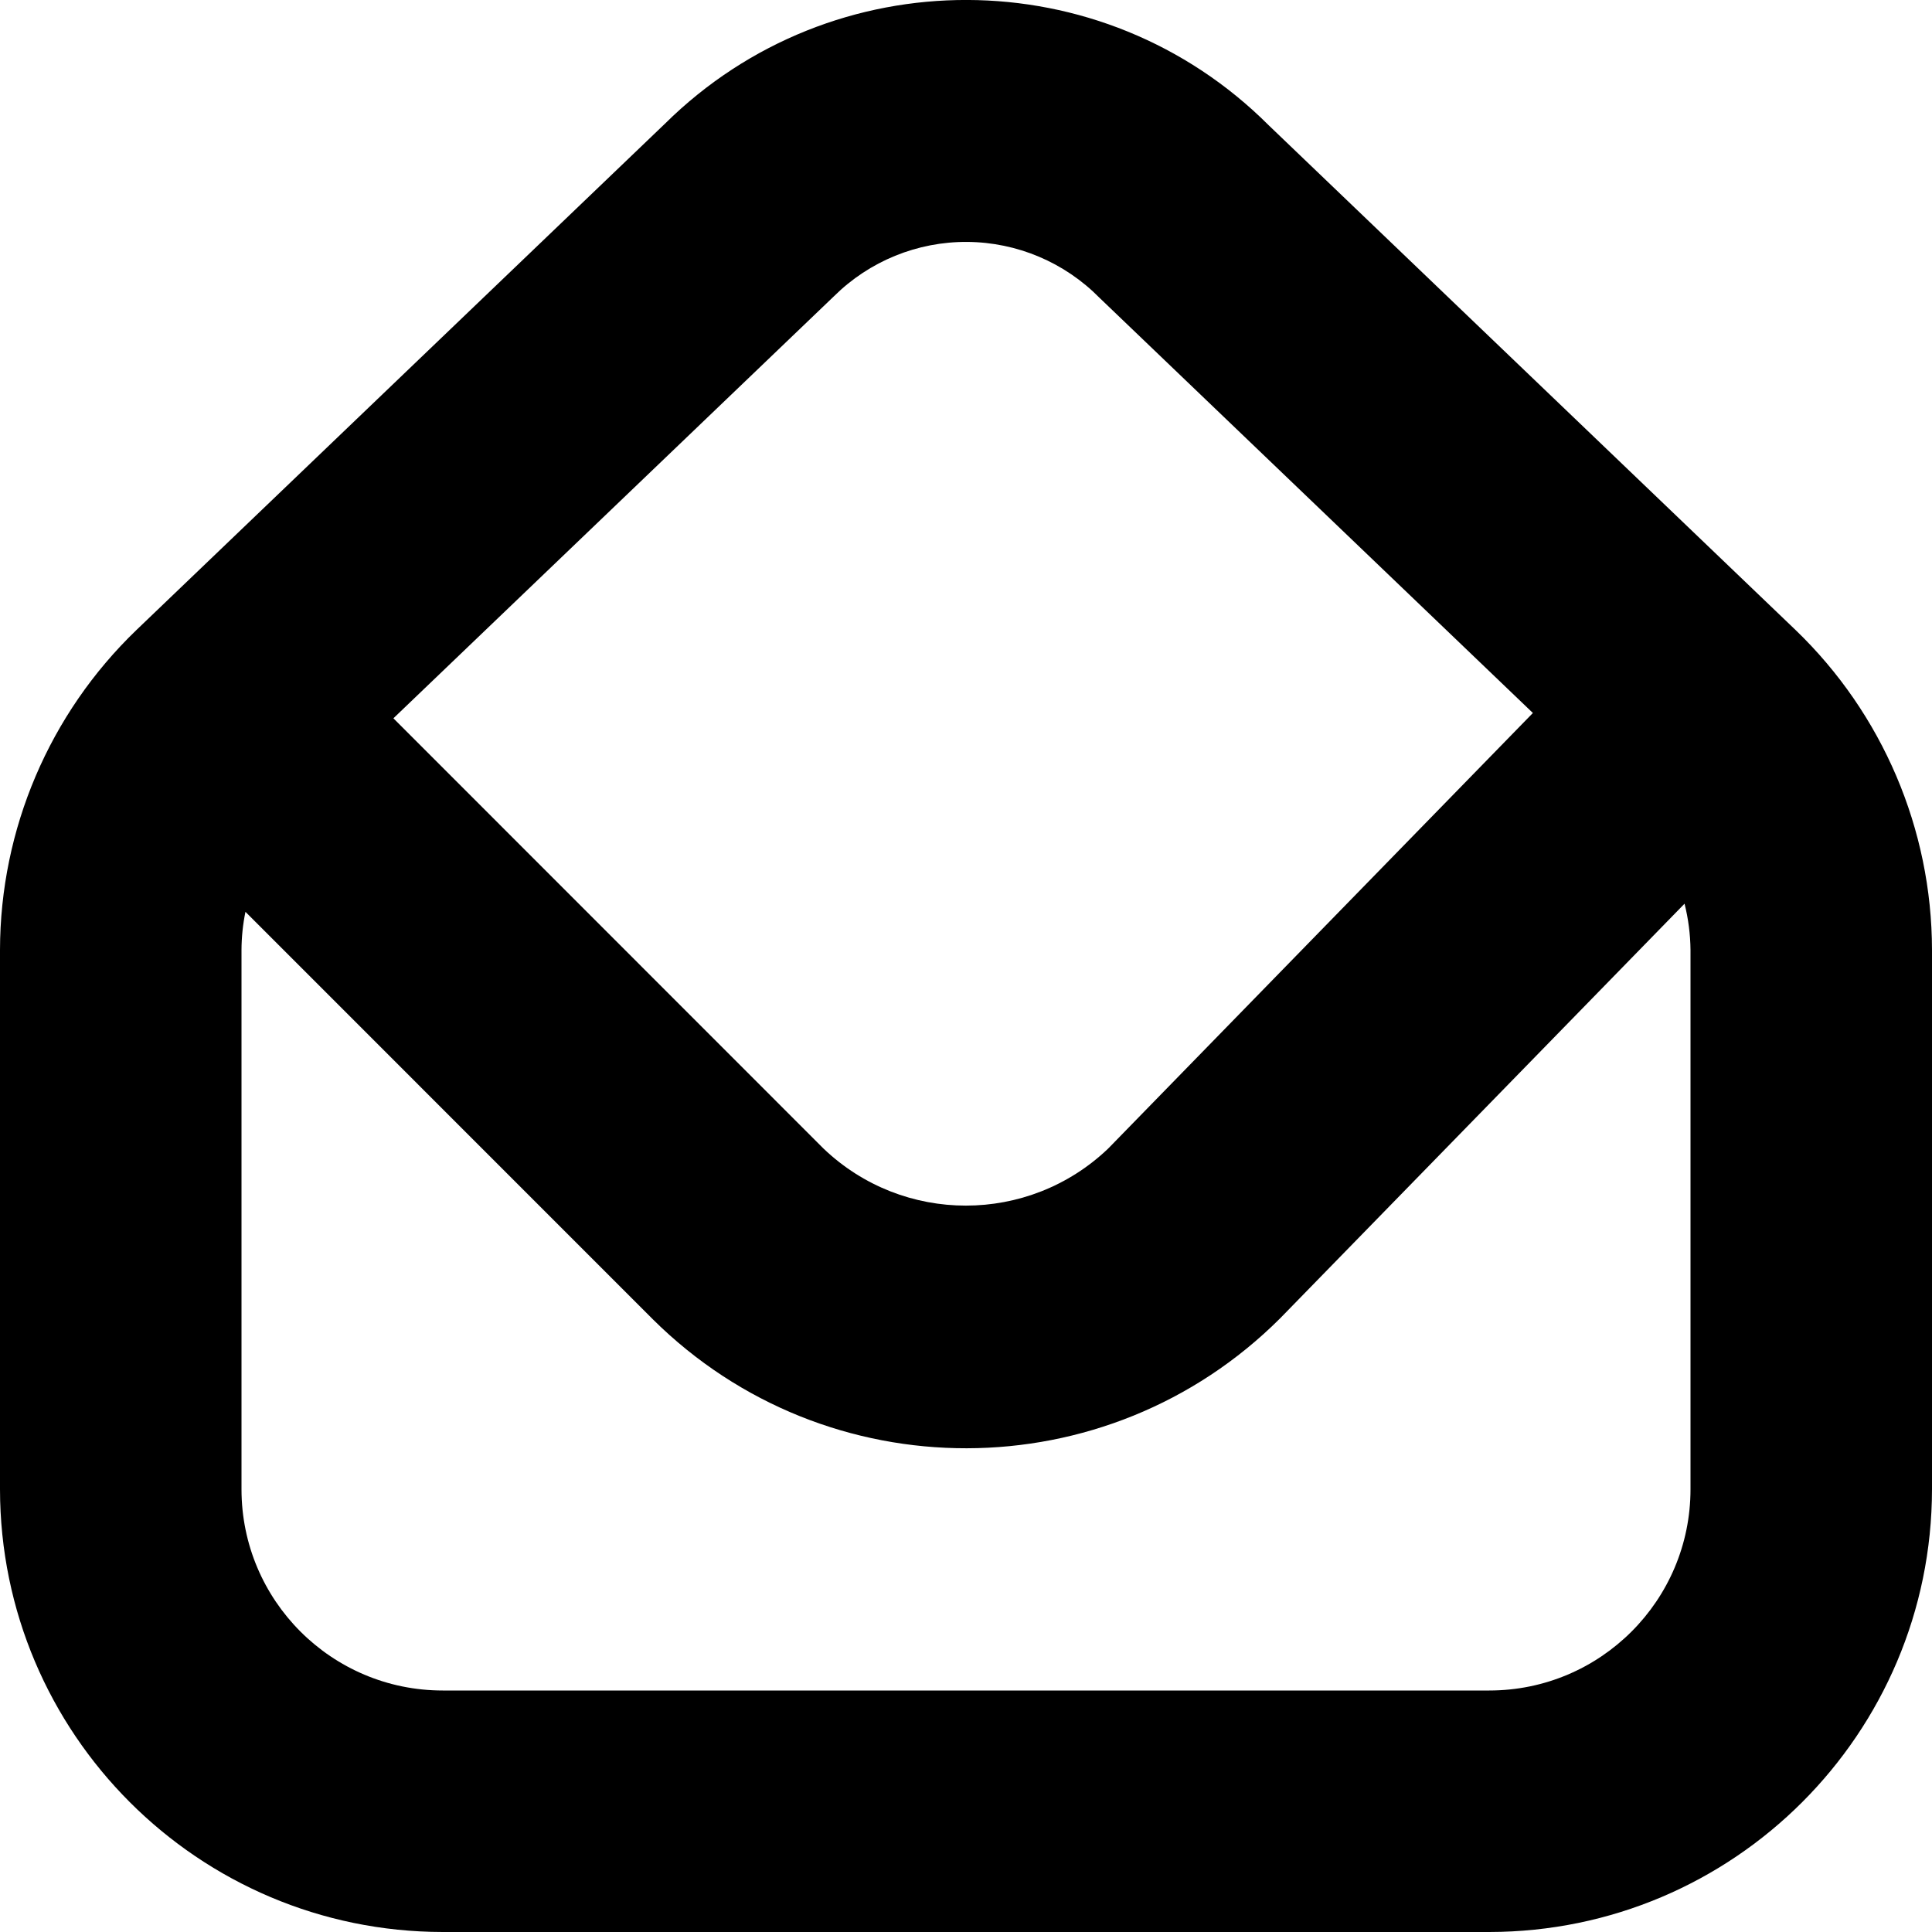
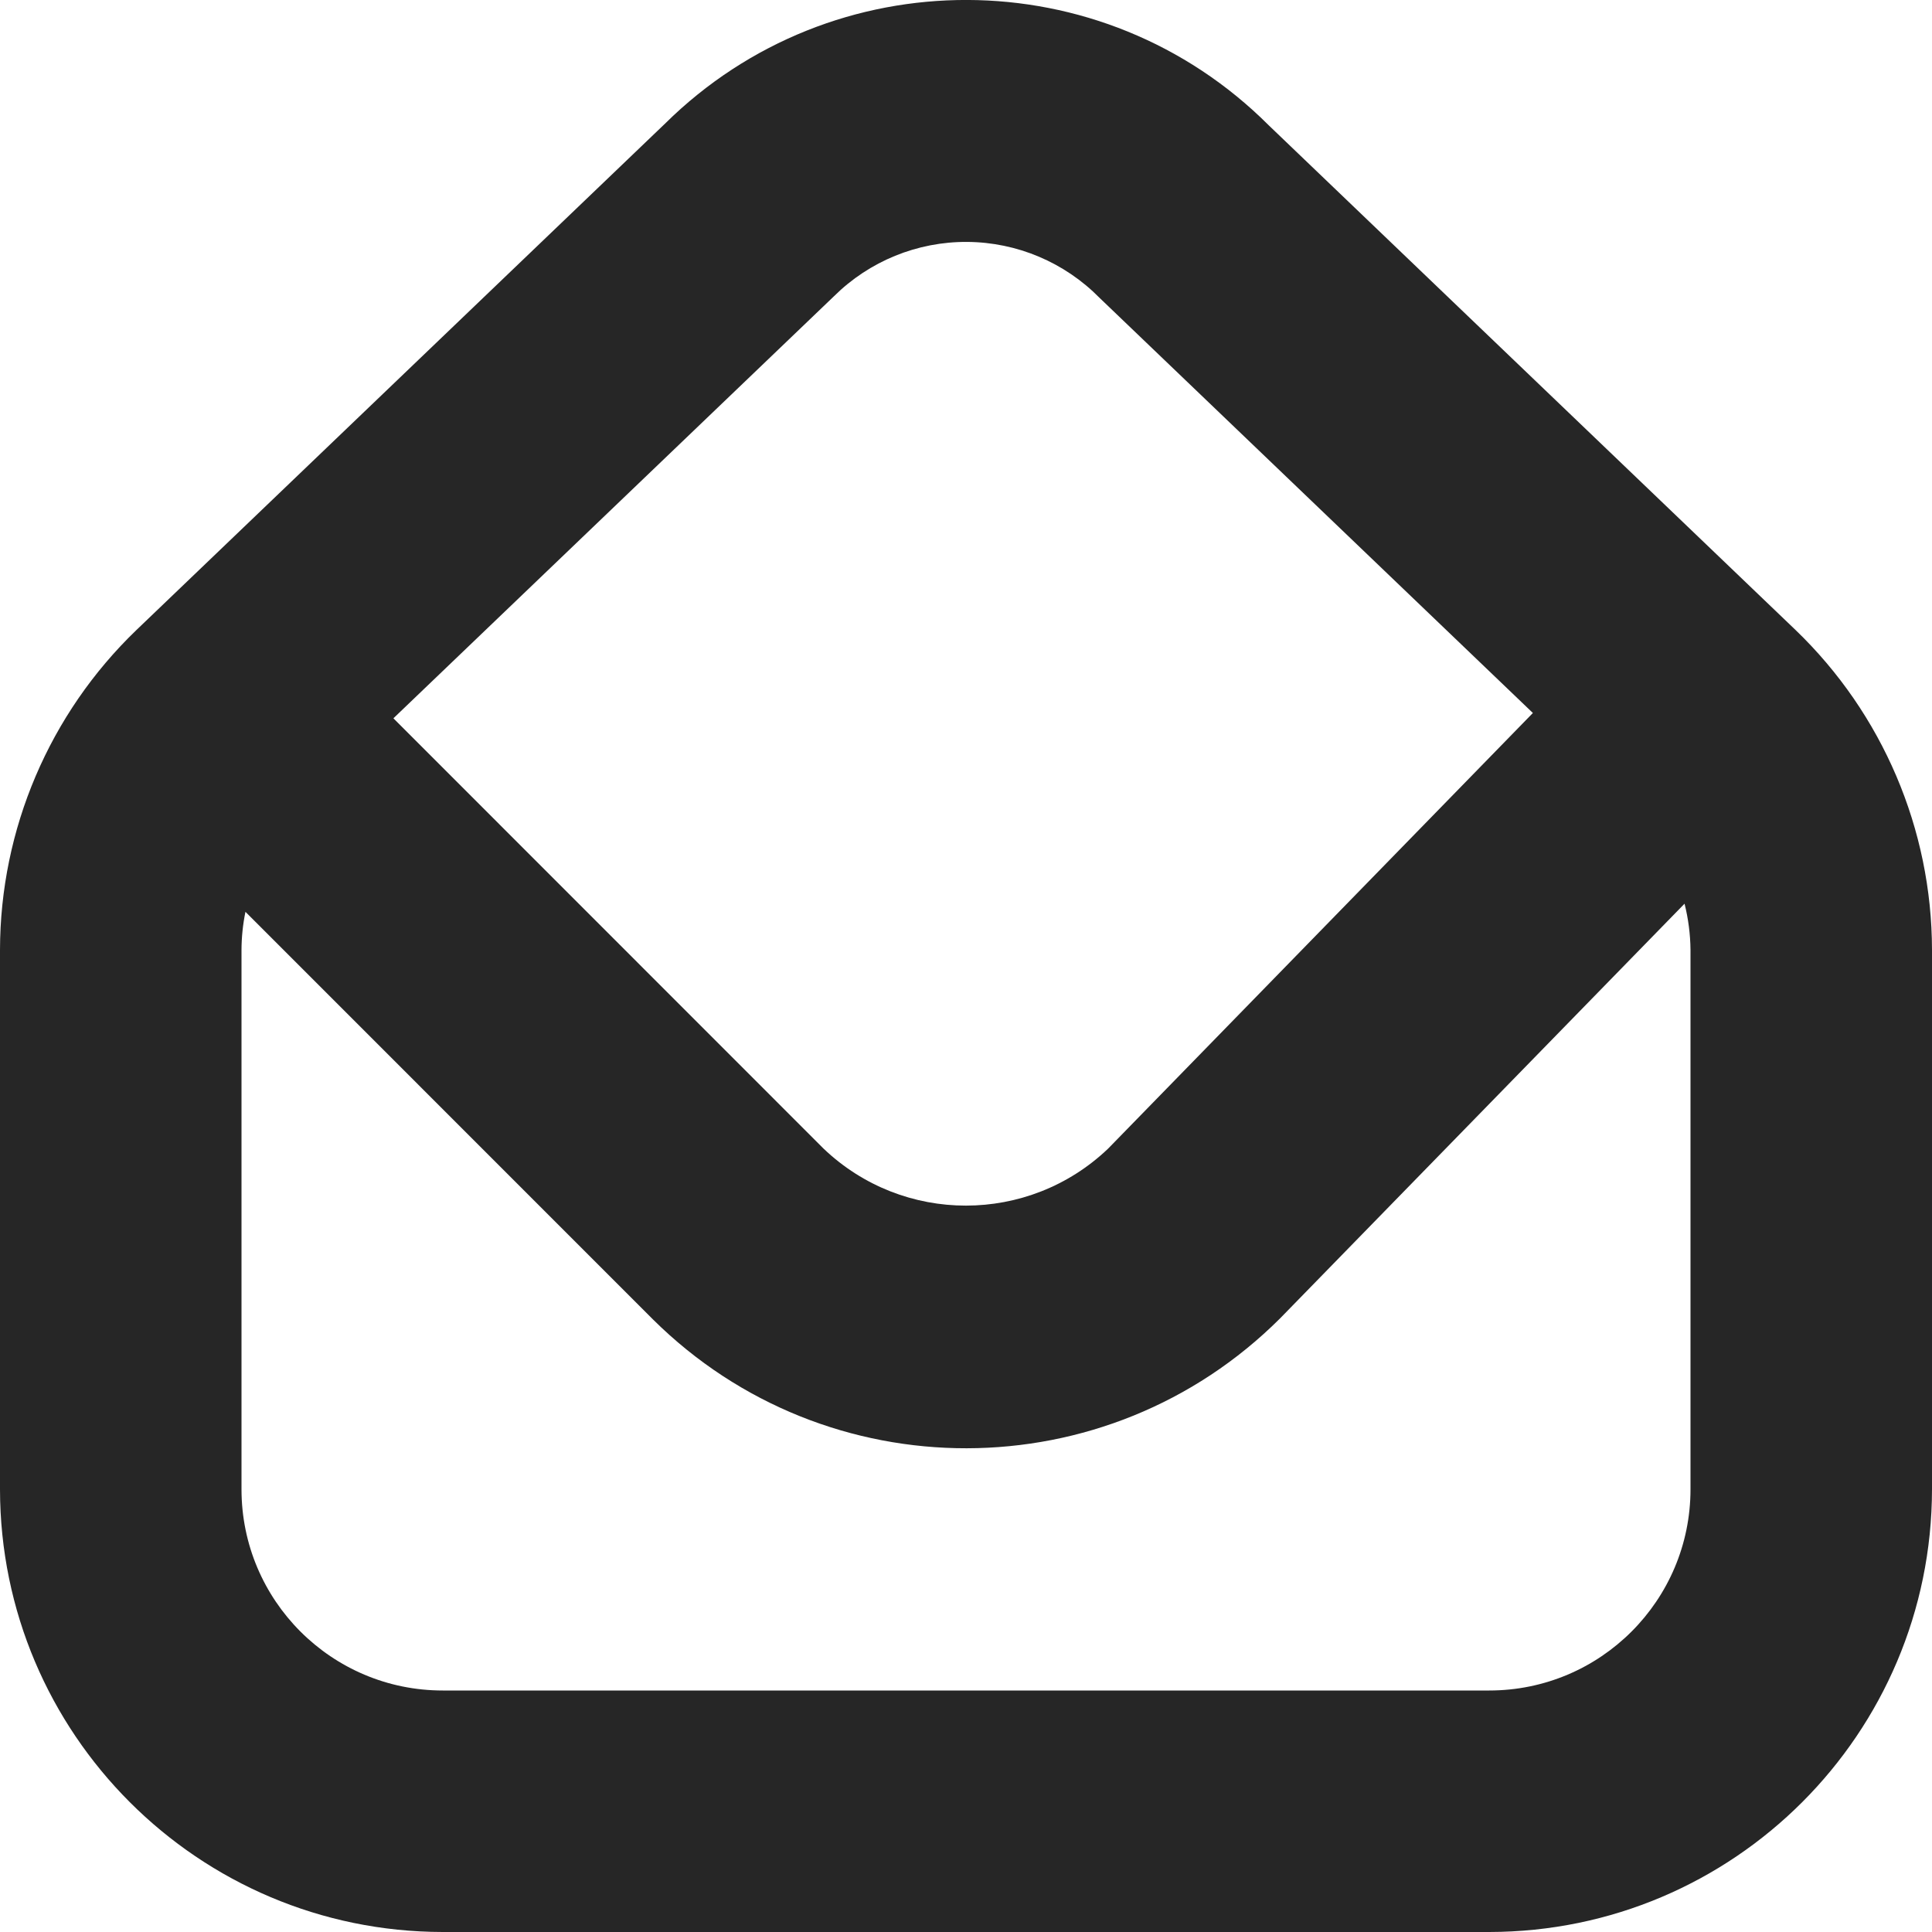
- <svg xmlns="http://www.w3.org/2000/svg" id="Layer_1" data-name="Layer 1" viewBox="0 0 24 24" width="512" height="512">
+ <svg xmlns="http://www.w3.org/2000/svg" id="Layer_1" data-name="Layer 1" viewBox="0 0 24 24" width="512" height="512" fill="#262626">
  <path d="M22.306,7.827l-6.545-6.27a5.319,5.319,0,0,0-7.5-.021L1.694,7.827A5.527,5.527,0,0,0,0,11.8v6.7A5.506,5.506,0,0,0,5.5,24h13A5.506,5.506,0,0,0,24,18.5V11.8A5.527,5.527,0,0,0,22.306,7.827ZM10.36,3.68a2.329,2.329,0,0,1,3.3.021l5.382,5.156-5.276,5.411a2.56,2.56,0,0,1-3.536,0L4.887,8.923ZM21,18.5A2.5,2.5,0,0,1,18.5,21H5.5A2.5,2.5,0,0,1,3,18.5V11.8a2.41,2.41,0,0,1,.049-.473l5.062,5.063a5.524,5.524,0,0,0,7.791-.013l5.024-5.151A2.454,2.454,0,0,1,21,11.8Z" />
</svg>
